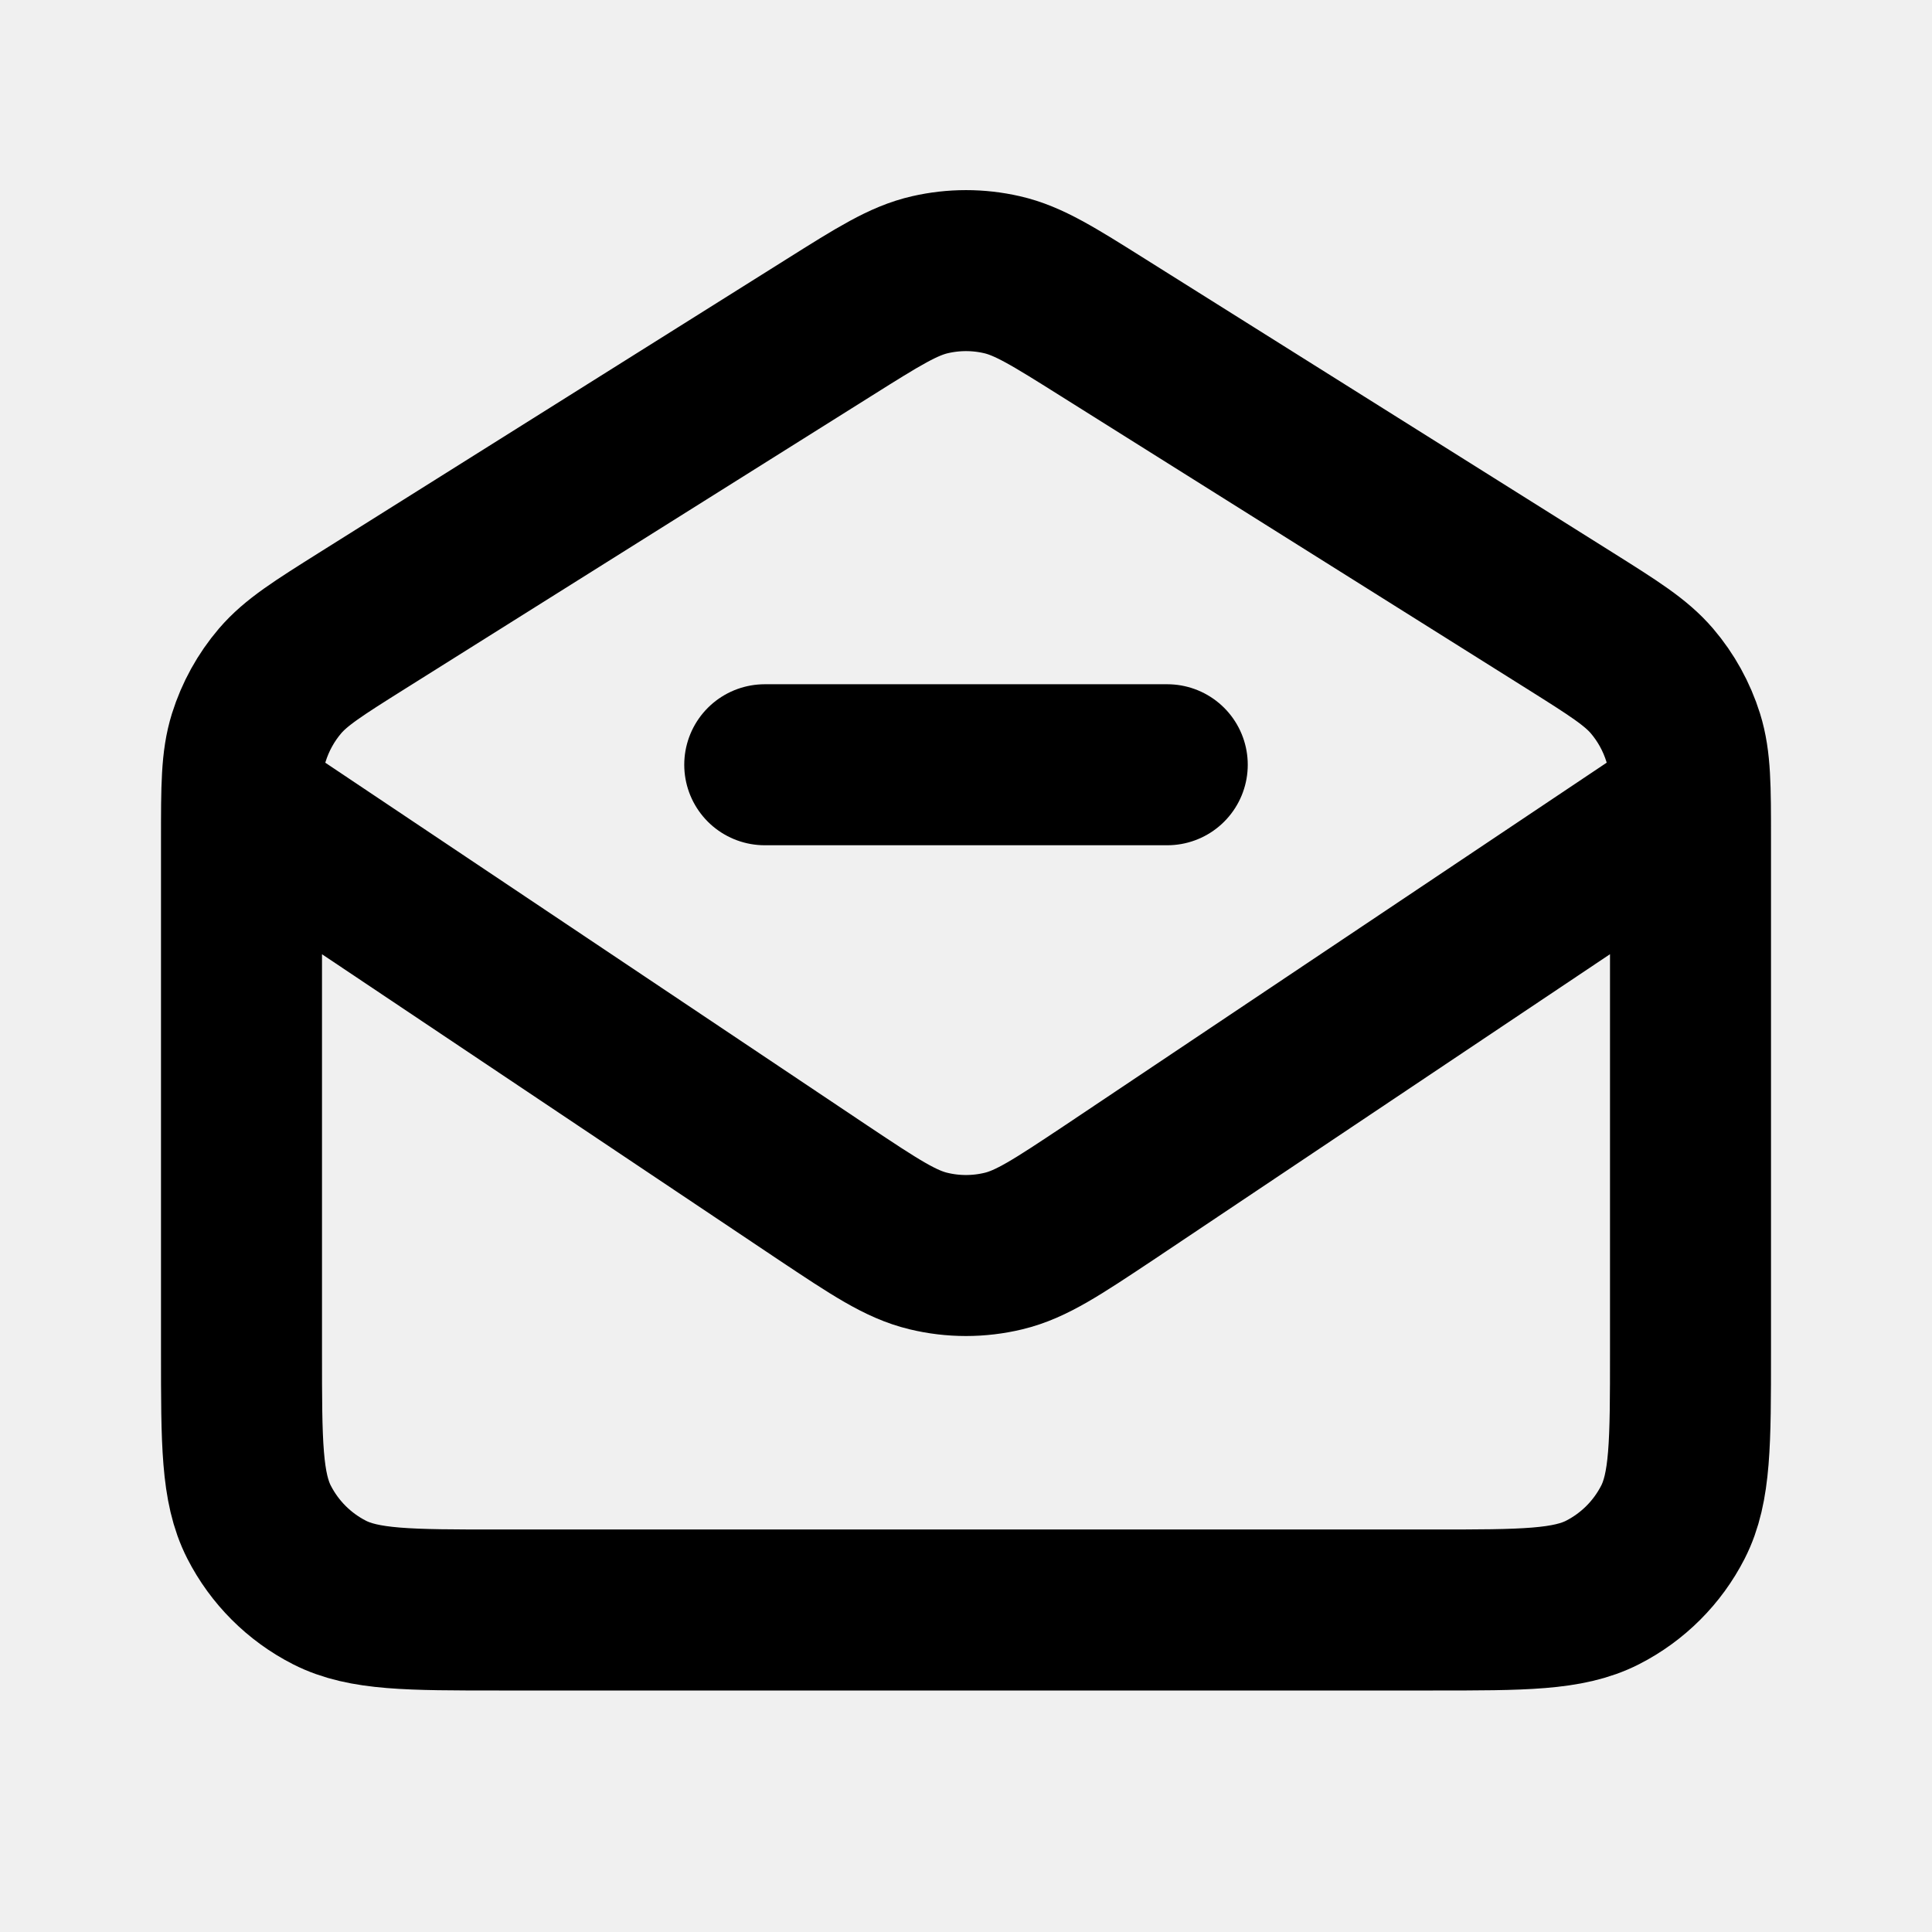
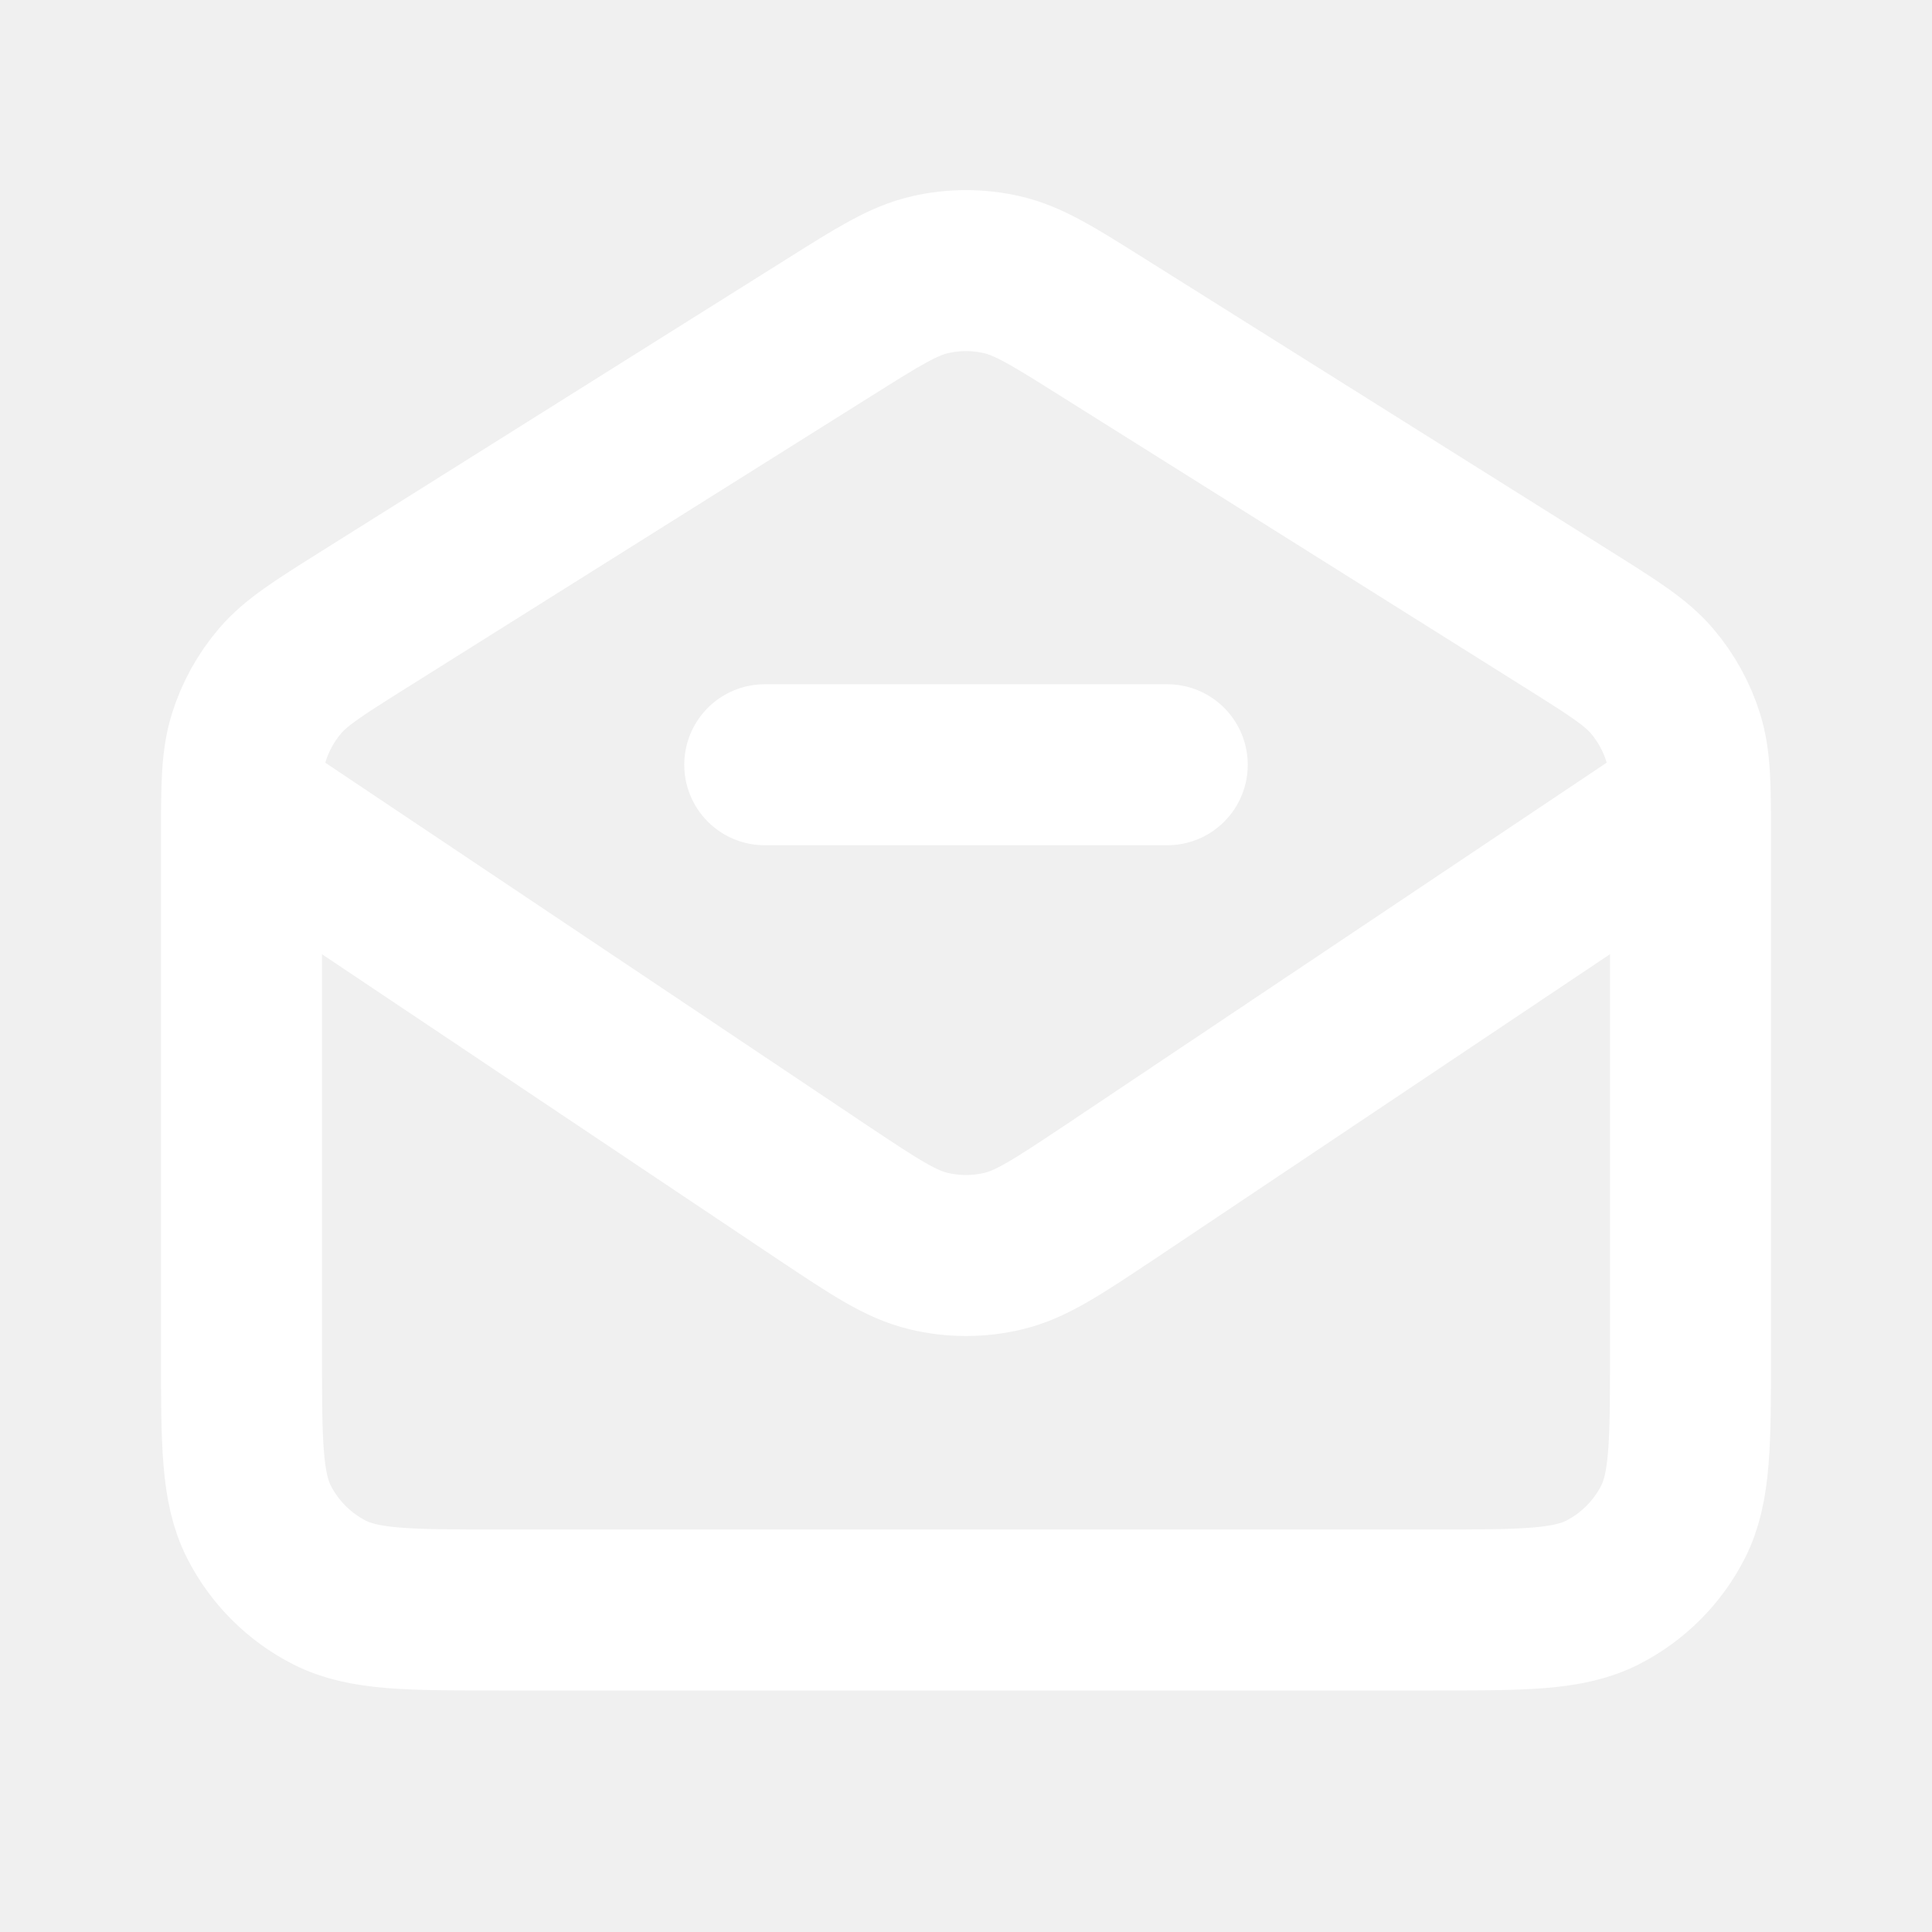
- <svg xmlns="http://www.w3.org/2000/svg" viewBox="0 0 24 24" fill="none">
+ <svg xmlns="http://www.w3.org/2000/svg" width="31px" height="31px" viewBox="0 0 24 24" fill="none">
  <g id="SVGRepo_bgCarrier" stroke-width="0" />
  <g id="SVGRepo_tracerCarrier" stroke-linecap="round" stroke-linejoin="round" />
  <g id="SVGRepo_iconCarrier">
-     <path d="M14.5 9.5H9.5M3.028 10L10.225 14.817C10.866 15.244 11.187 15.458 11.534 15.541C11.84 15.615 12.159 15.615 12.466 15.541C12.812 15.458 13.133 15.244 13.775 14.817L20.971 10M10.298 4.069L4.498 7.711C3.951 8.055 3.678 8.227 3.479 8.459C3.304 8.664 3.172 8.903 3.091 9.161C3 9.453 3 9.775 3 10.421V16.8C3 17.92 3 18.48 3.218 18.908C3.41 19.284 3.716 19.59 4.092 19.782C4.52 20 5.08 20 6.2 20H17.8C18.92 20 19.48 20 19.908 19.782C20.284 19.59 20.59 19.284 20.782 18.908C21 18.48 21 17.92 21 16.8V10.421C21 9.775 21 9.453 20.909 9.161C20.828 8.903 20.696 8.664 20.521 8.459C20.322 8.227 20.049 8.055 19.502 7.711L13.702 4.069C13.085 3.681 12.776 3.487 12.445 3.412C12.152 3.345 11.848 3.345 11.555 3.412C11.224 3.487 10.915 3.681 10.298 4.069Z" stroke="#000000" stroke-width="2" stroke-linecap="round" stroke-linejoin="round" />
+     <path d="M14.5 9.5H9.5M3.028 10L10.225 14.817C10.866 15.244 11.187 15.458 11.534 15.541C11.84 15.615 12.159 15.615 12.466 15.541C12.812 15.458 13.133 15.244 13.775 14.817L20.971 10M10.298 4.069L4.498 7.711C3.951 8.055 3.678 8.227 3.479 8.459C3.304 8.664 3.172 8.903 3.091 9.161C3 9.453 3 9.775 3 10.421V16.8C3 17.92 3 18.48 3.218 18.908C3.41 19.284 3.716 19.59 4.092 19.782C4.52 20 5.08 20 6.2 20H17.8C18.92 20 19.48 20 19.908 19.782C20.284 19.59 20.59 19.284 20.782 18.908C21 18.48 21 17.92 21 16.8V10.421C21 9.775 21 9.453 20.909 9.161C20.828 8.903 20.696 8.664 20.521 8.459C20.322 8.227 20.049 8.055 19.502 7.711L13.702 4.069C13.085 3.681 12.776 3.487 12.445 3.412C12.152 3.345 11.848 3.345 11.555 3.412C11.224 3.487 10.915 3.681 10.298 4.069Z" stroke="#fff" stroke-width="2" stroke-linecap="round" stroke-linejoin="round" />
  </g>
</svg>
